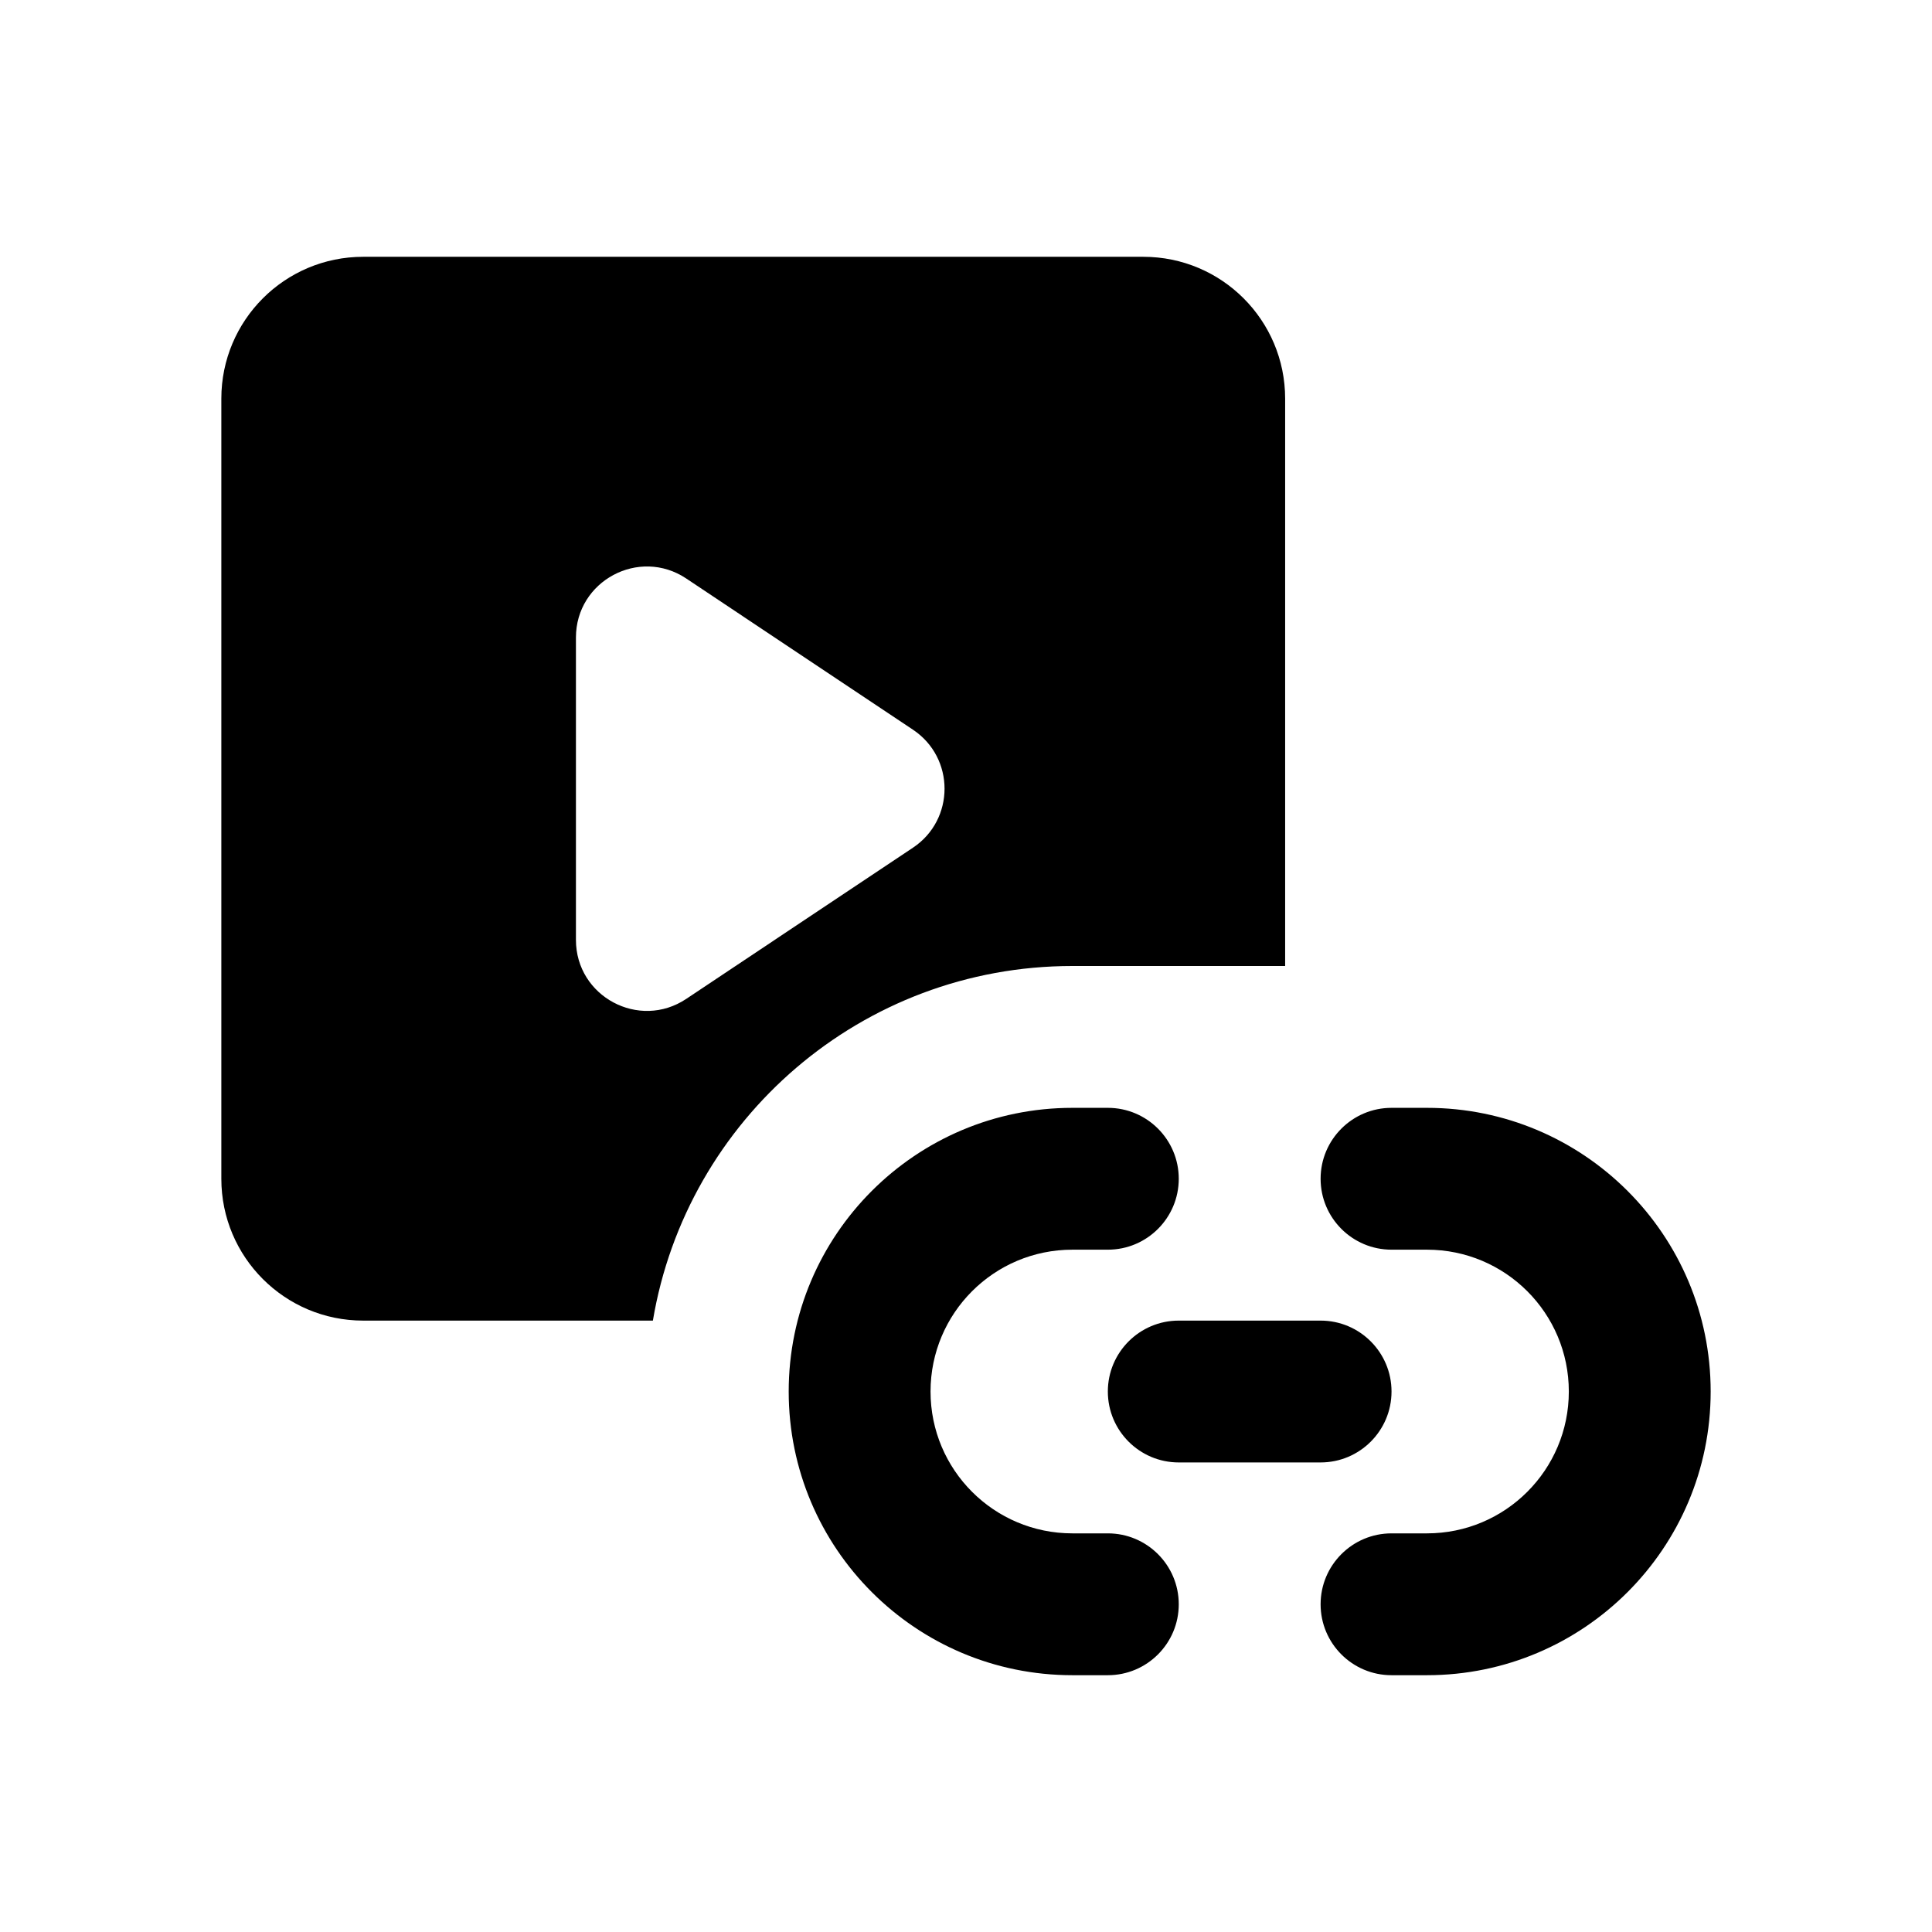
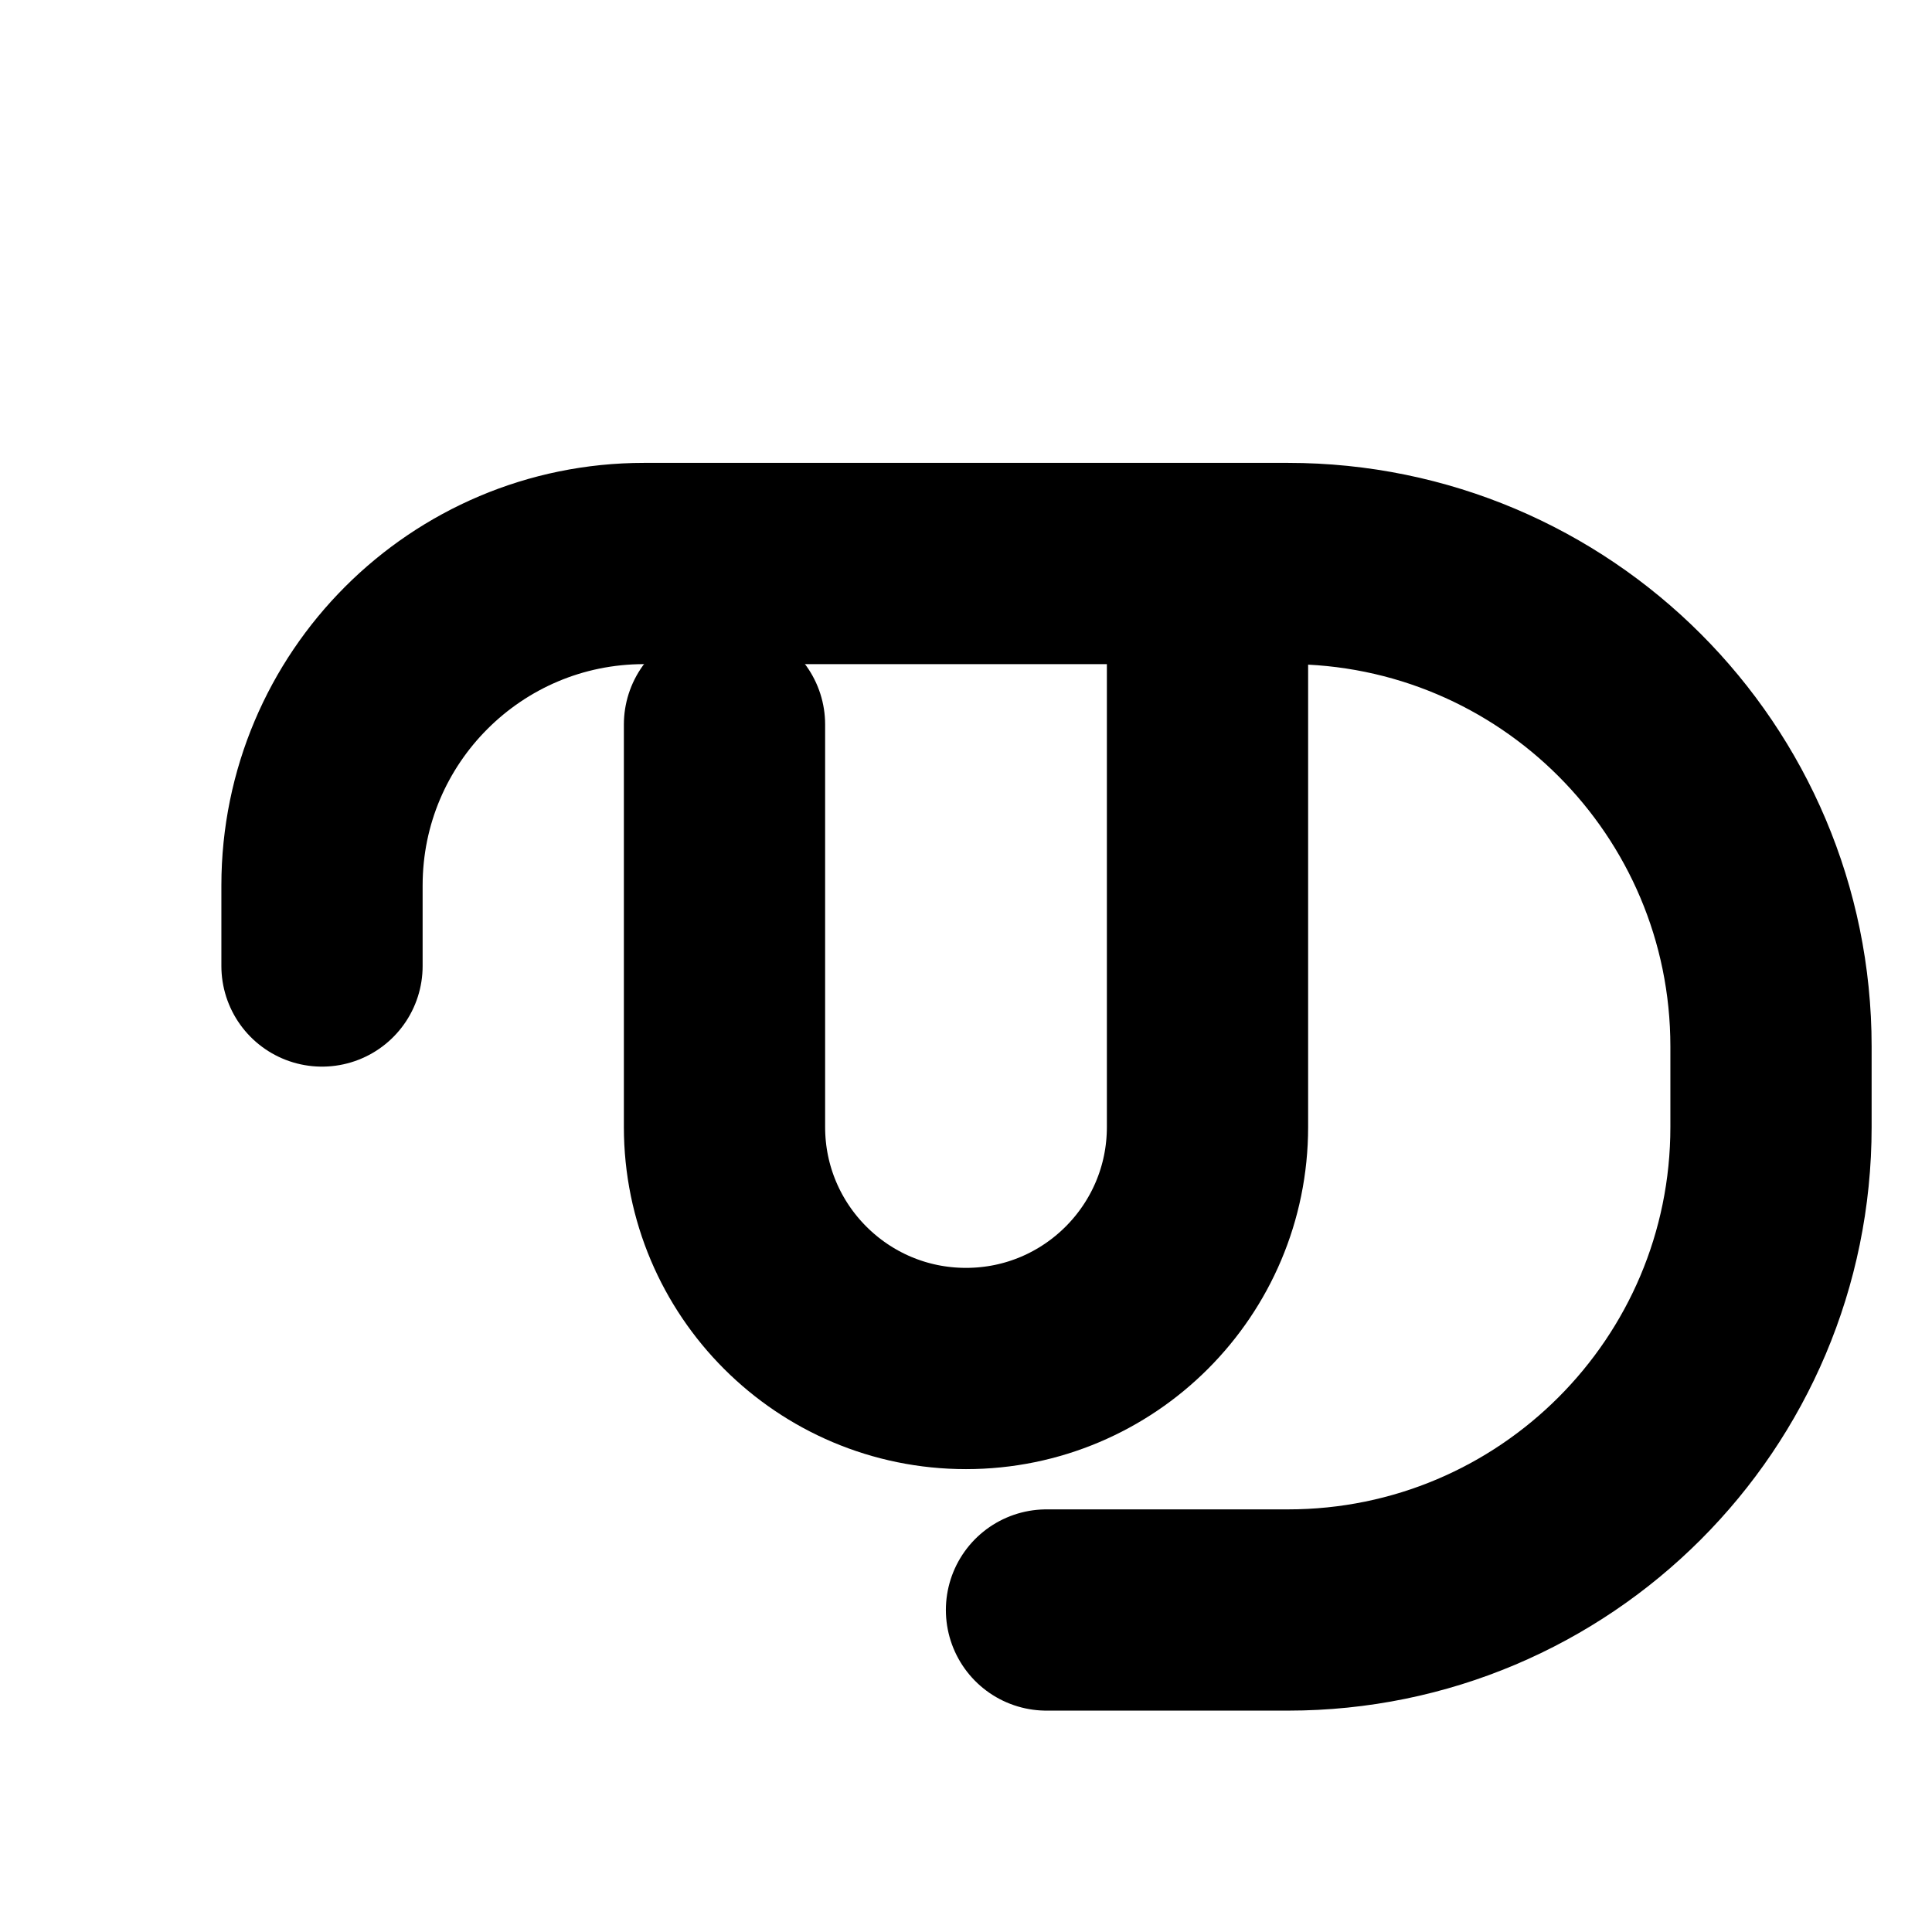
- <svg xmlns="http://www.w3.org/2000/svg" id="paperclip" width="24" height="24" viewBox="0 0 24 24" fill="currentColor" aria-hidden="true">
-   <g transform="translate(12 12) scale(0.881) translate(-12.5 -12)">
-     <g>
-       <path fill="currentColor" d="M14.5 14c0.552 0 1 0.448 1 1s-0.448 1 -1 1H14c-1.105 0 -2 0.895 -2 2s0.895 2 2 2h0.5c0.552 0 1 0.448 1 1s-0.448 1 -1 1H14c-2.209 0 -4 -1.791 -4 -4s1.791 -4 4 -4zm4.5 0c2.209 0 4 1.791 4 4s-1.791 4 -4 4h-0.5c-0.552 0 -1 -0.448 -1 -1s0.448 -1 1 -1h0.5c1.105 0 2 -0.895 2 -2s-0.895 -2 -2 -2h-0.5c-0.552 0 -1 -0.448 -1 -1s0.448 -1 1 -1zm-1.5 3c0.552 0 1 0.448 1 1s-0.448 1 -1 1h-2c-0.552 0 -1 -0.448 -1 -1s0.448 -1 1 -1zM15 2c1.105 0 2 0.895 2 2v8h-3c-2.973 0 -5.439 2.162 -5.915 5H4c-1.105 0 -2 -0.895 -2 -2V4c0 -1.105 0.895 -2 2 -2zM8.555 6.536C7.89 6.093 7 6.57 7 7.368v4.264c0 0.798 0.89 1.275 1.555 0.832L11.752 10.332c0.594 -0.396 0.594 -1.268 0 -1.664z" />
-     </g>
-   </g>
+ <svg xmlns="http://www.w3.org/2000/svg" id="paperclip" width="24" height="24" viewBox="0 0 24 24" fill="none">
+   <path d="M4 12v-1a4 4 0 014-4h8a6 6 0 016 6v1a6 6 0 01-6 6h-3" stroke="currentColor" stroke-width="2.5" stroke-linecap="round" />
+   <path d="M15 7v7a3 3 0 01-6 0V9" stroke="currentColor" stroke-width="2.5" stroke-linecap="round" />
</svg>
